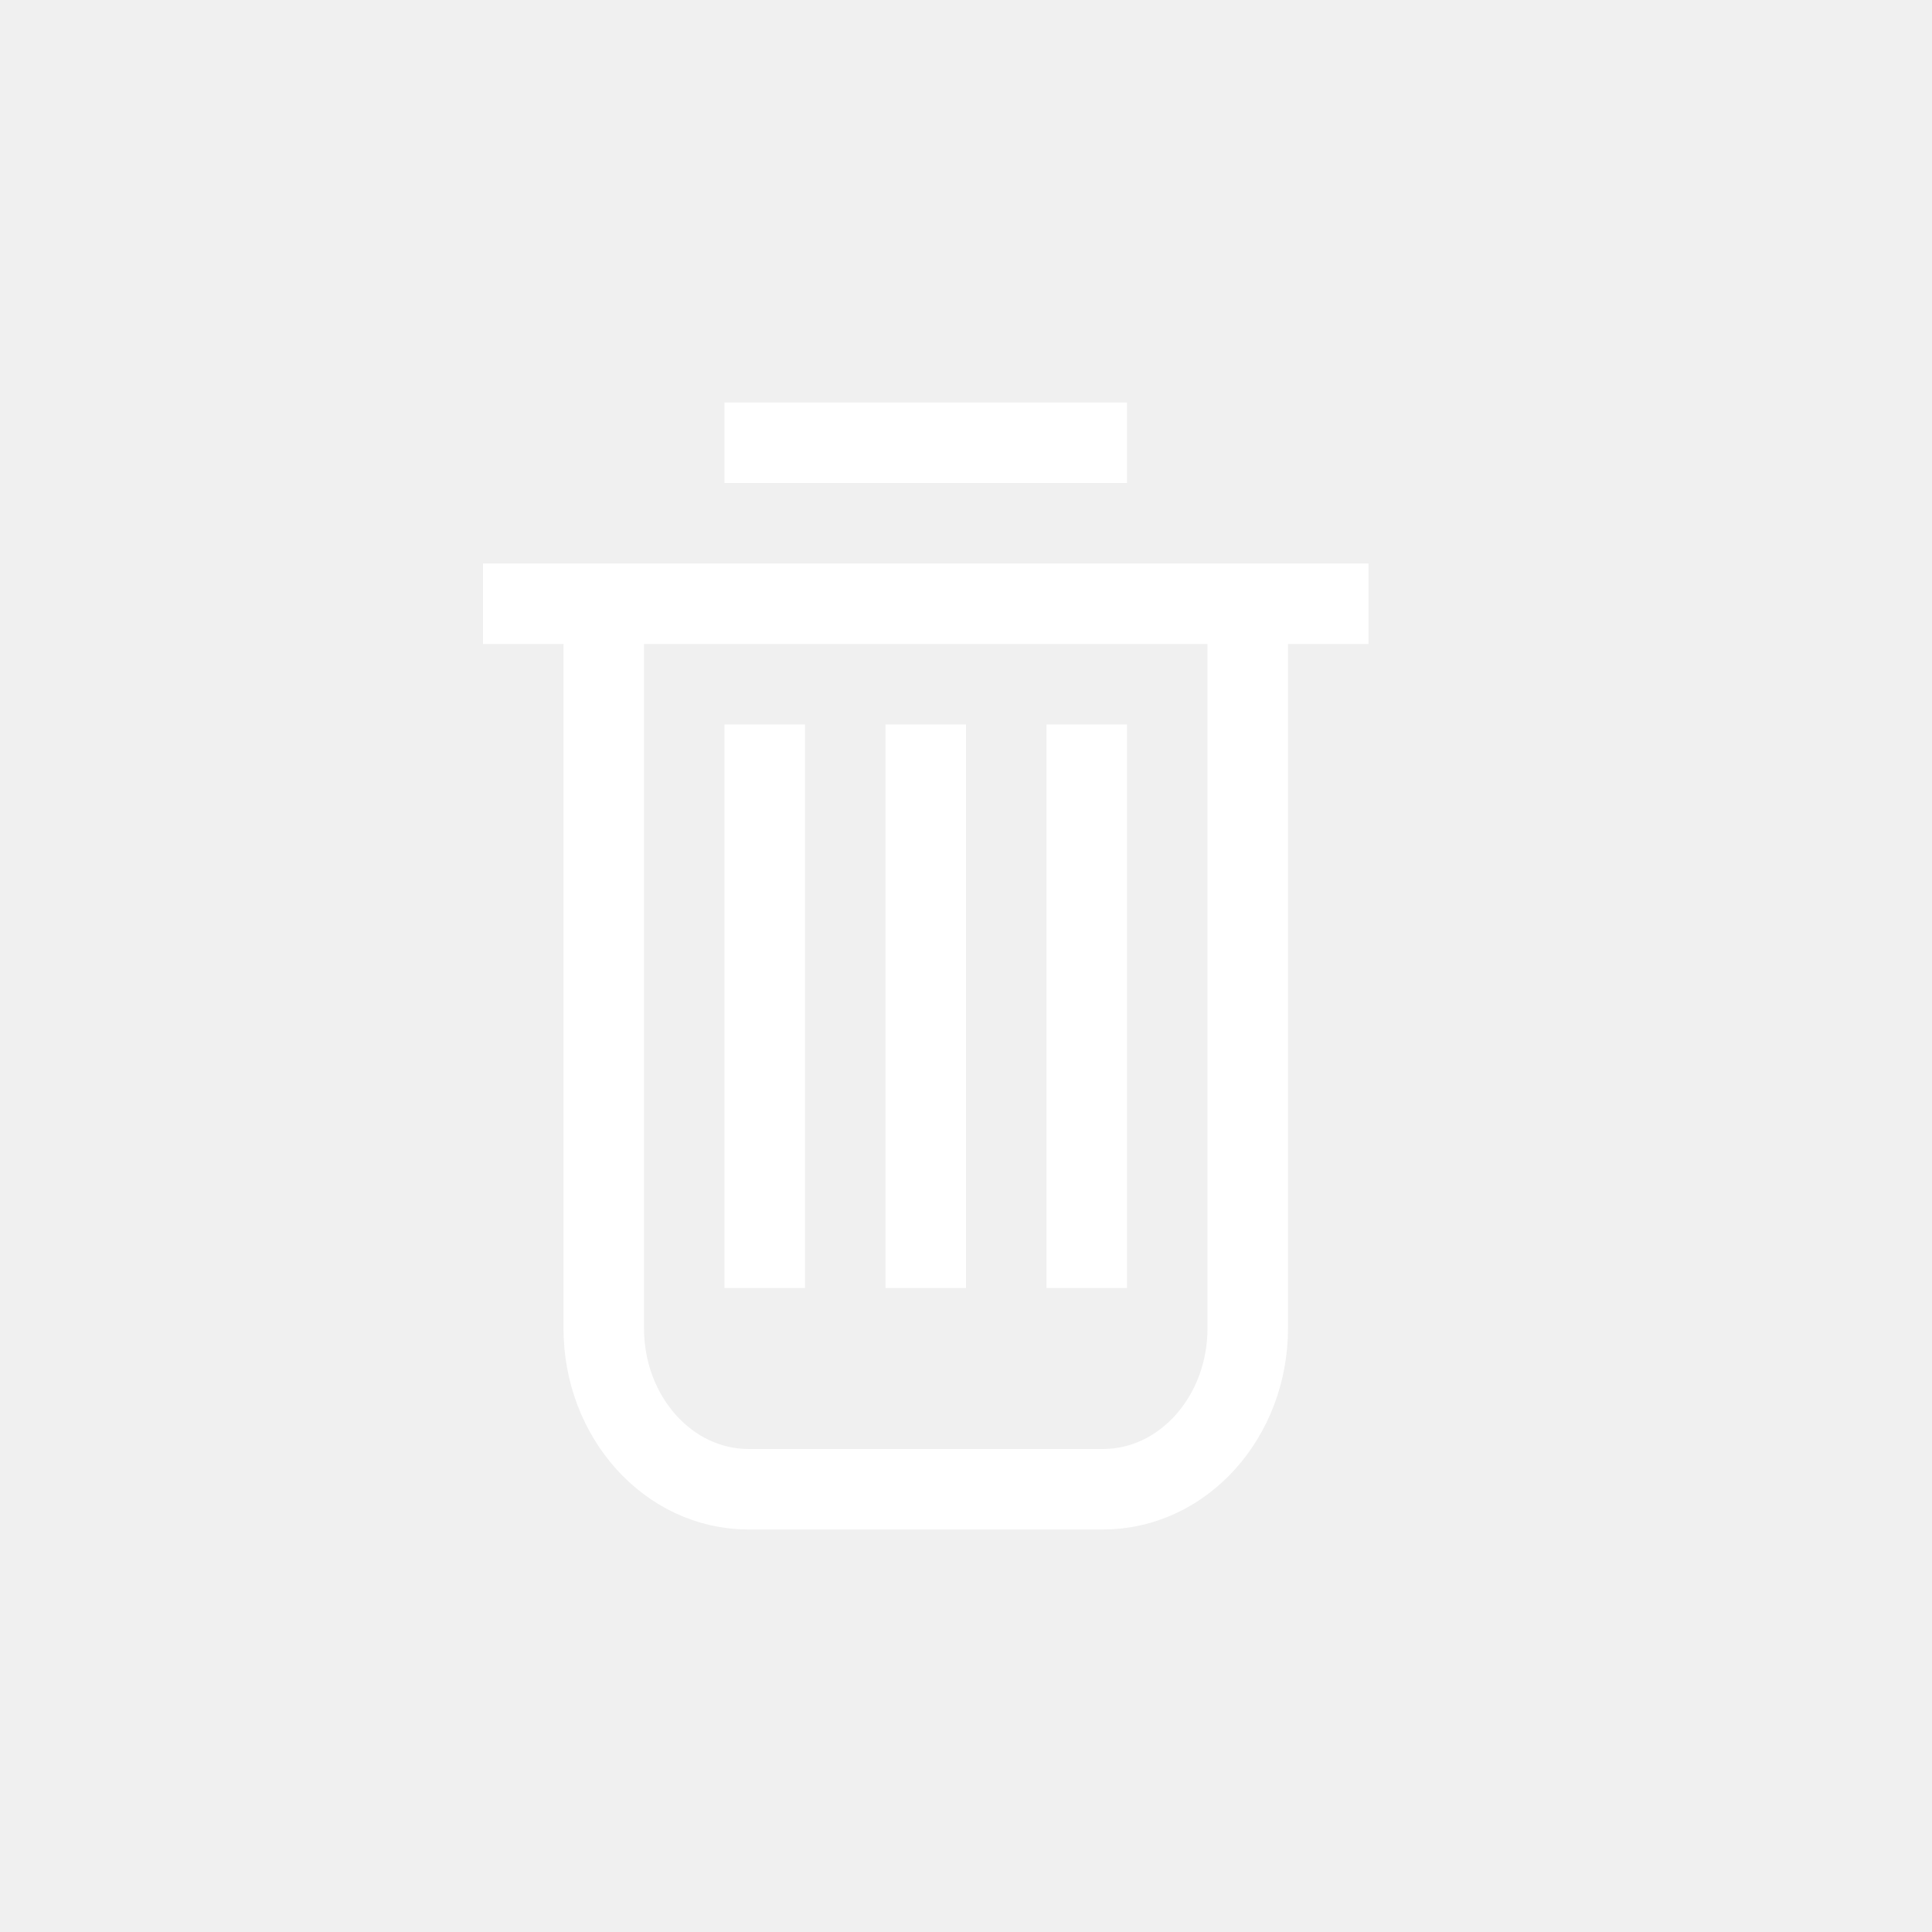
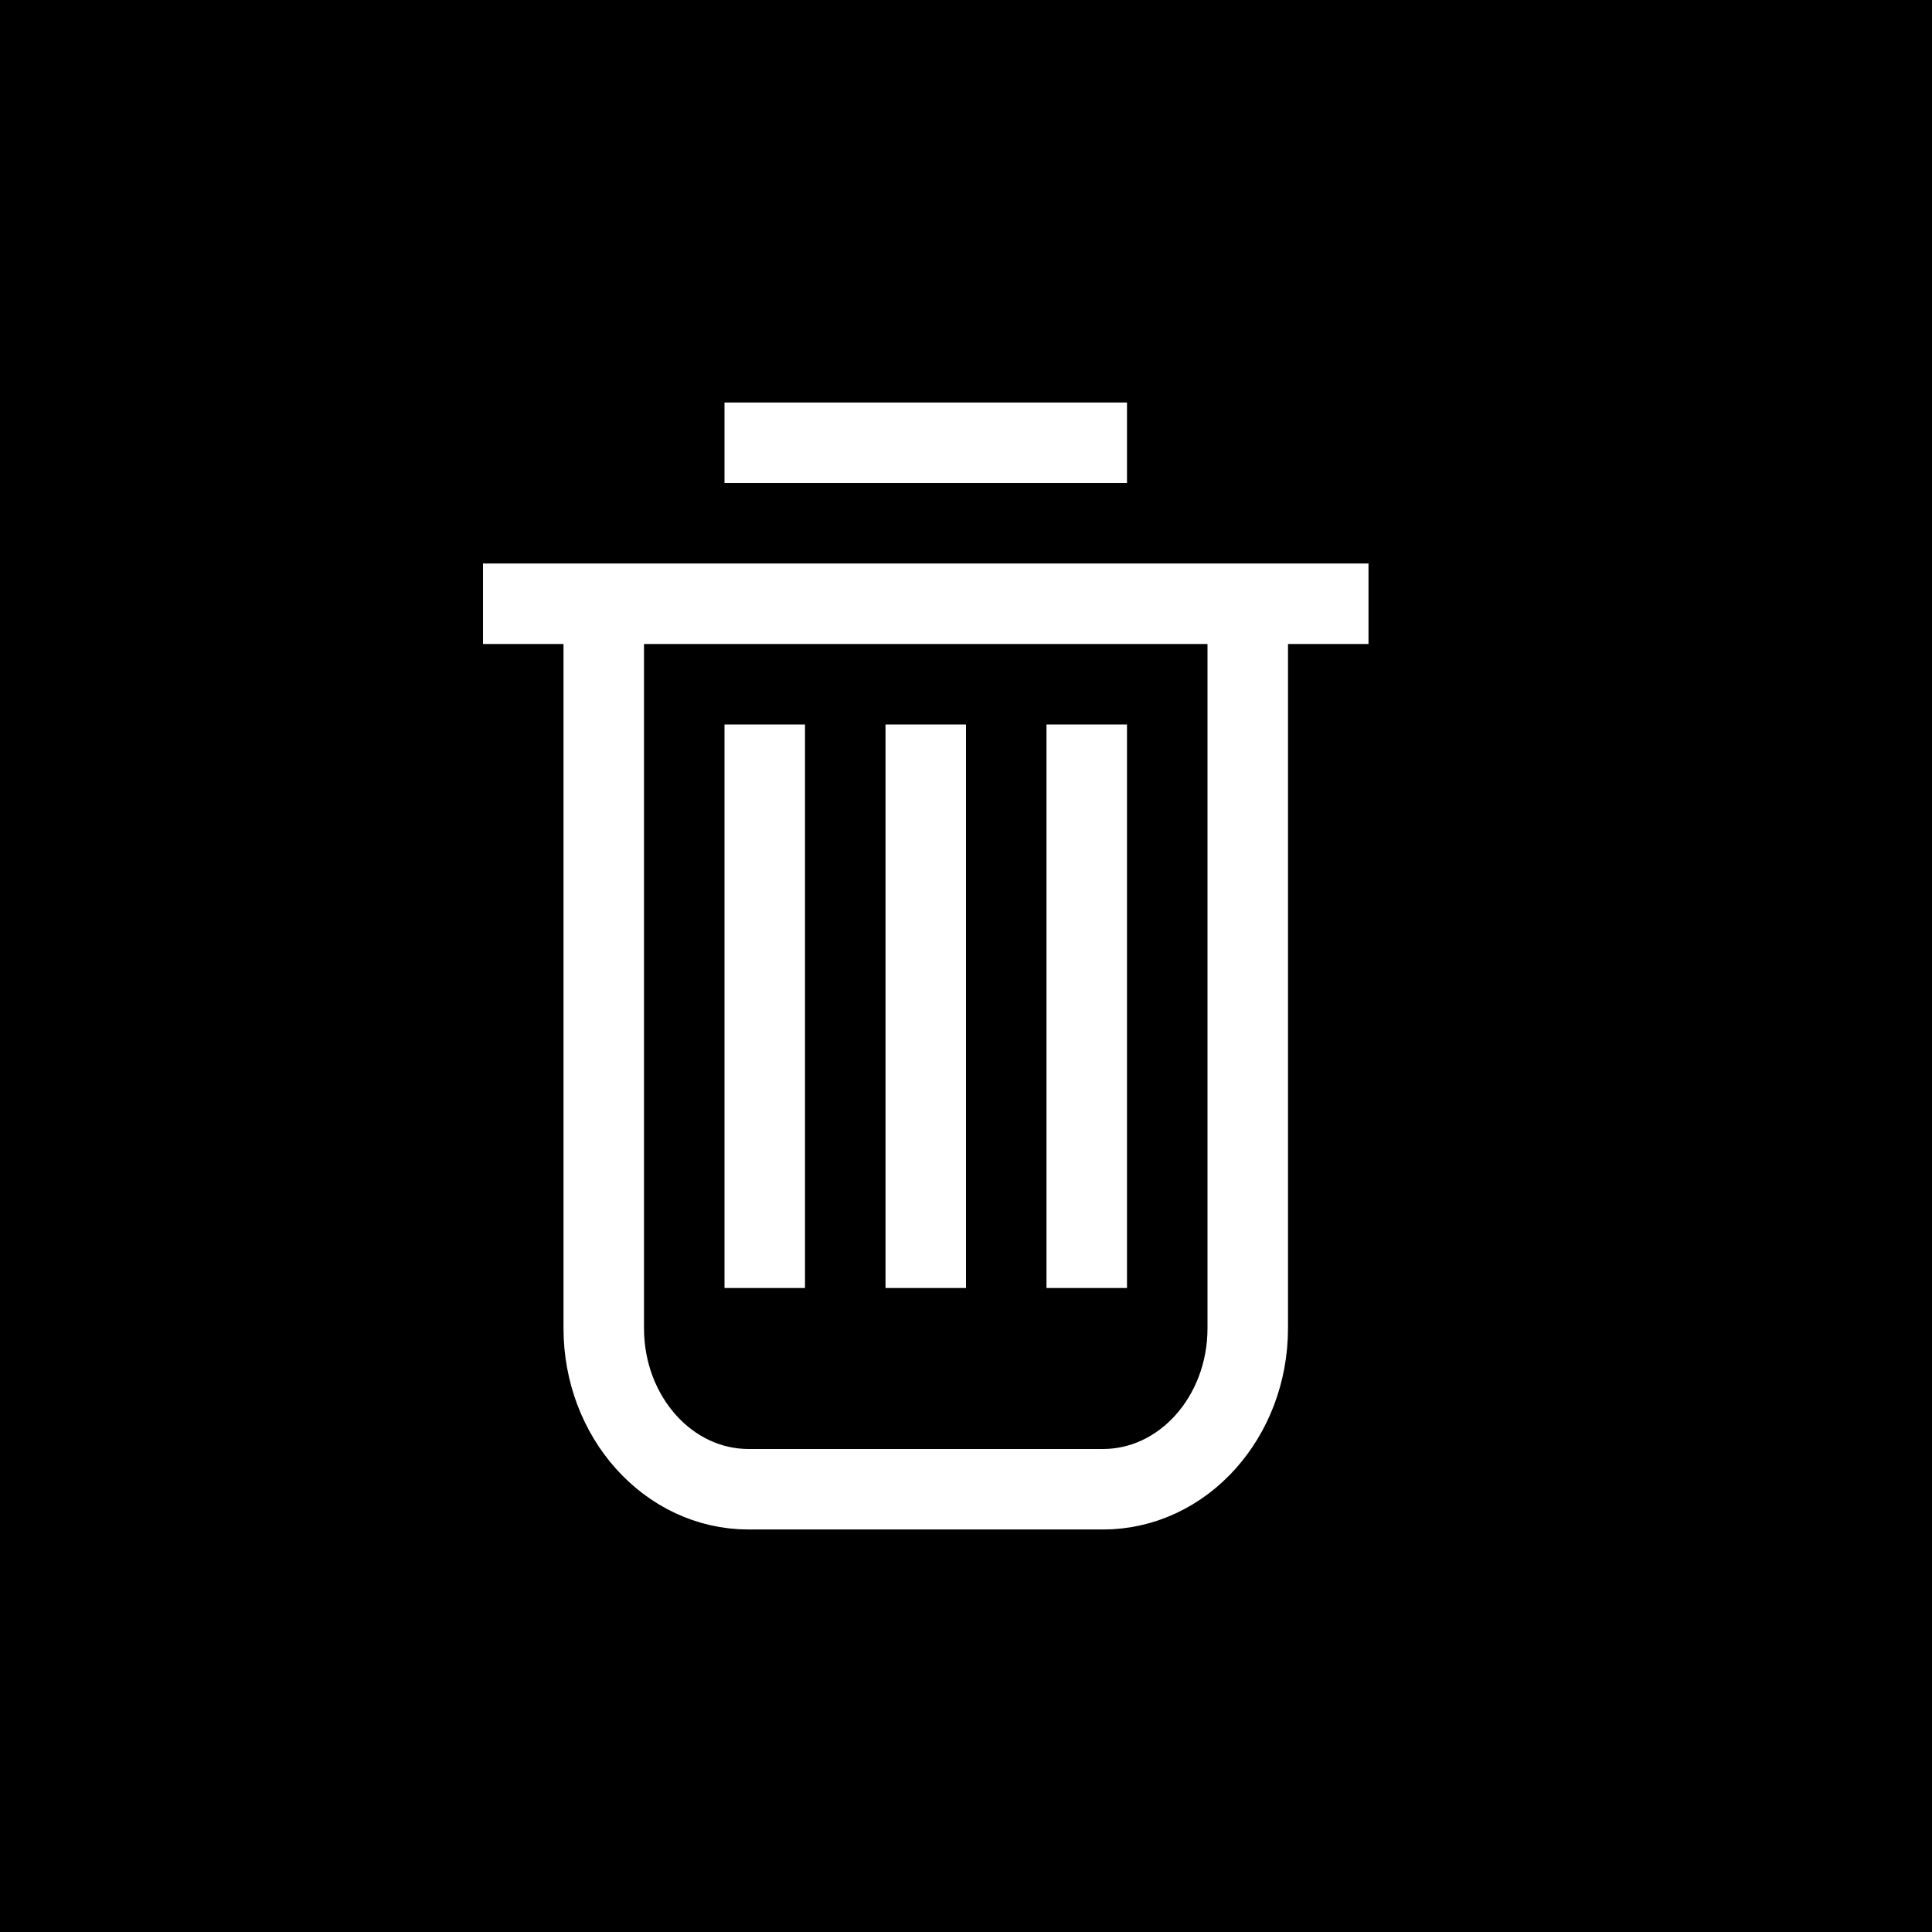
<svg xmlns="http://www.w3.org/2000/svg" version="1.1" id="icon" x="0px" y="0px" viewBox="0 0 24 24" style="enable-background:new 0 0 24 24;" xml:space="preserve">
  <style type="text/css">
	.st0{opacity:0;fill:#FF00FF;}
- 	.st1{display:none;}
- 	.st2{fill:none;stroke:#FFFFFF;stroke-miterlimit:10;}
+ 	.st1{fill:none;stroke:#FFFFFF;stroke-miterlimit:10;}
</style>
  <rect x="0" class="st0" width="24" height="24" />
-   <rect x="0" class="st1" width="24" height="24" />
-   <path class="st2" d="M15.5,7.5v9c0,1.1-0.8,2-1.8,2H9.3c-1,0-1.8-0.9-1.8-2v-9" />
-   <line class="st2" x1="6" y1="7.5" x2="17" y2="7.5" />
-   <line class="st2" x1="9.5" y1="9" x2="9.5" y2="16" />
-   <line class="st2" x1="13.5" y1="9" x2="13.5" y2="16" />
-   <line class="st2" x1="11.5" y1="9" x2="11.5" y2="16" />
-   <line class="st2" x1="9" y1="5.5" x2="14" y2="5.5" />
+   <rect x="0" width="24" height="24" />
+   <path class="st1" d="M15.5,7.5v9c0,1.1-0.8,2-1.8,2H9.3c-1,0-1.8-0.9-1.8-2v-9" />
+   <line class="st1" x1="6" y1="7.5" x2="17" y2="7.5" />
+   <line class="st1" x1="9.5" y1="9" x2="9.5" y2="16" />
+   <line class="st1" x1="13.5" y1="9" x2="13.5" y2="16" />
+   <line class="st1" x1="11.5" y1="9" x2="11.5" y2="16" />
+   <line class="st1" x1="9" y1="5.5" x2="14" y2="5.5" />
</svg>
